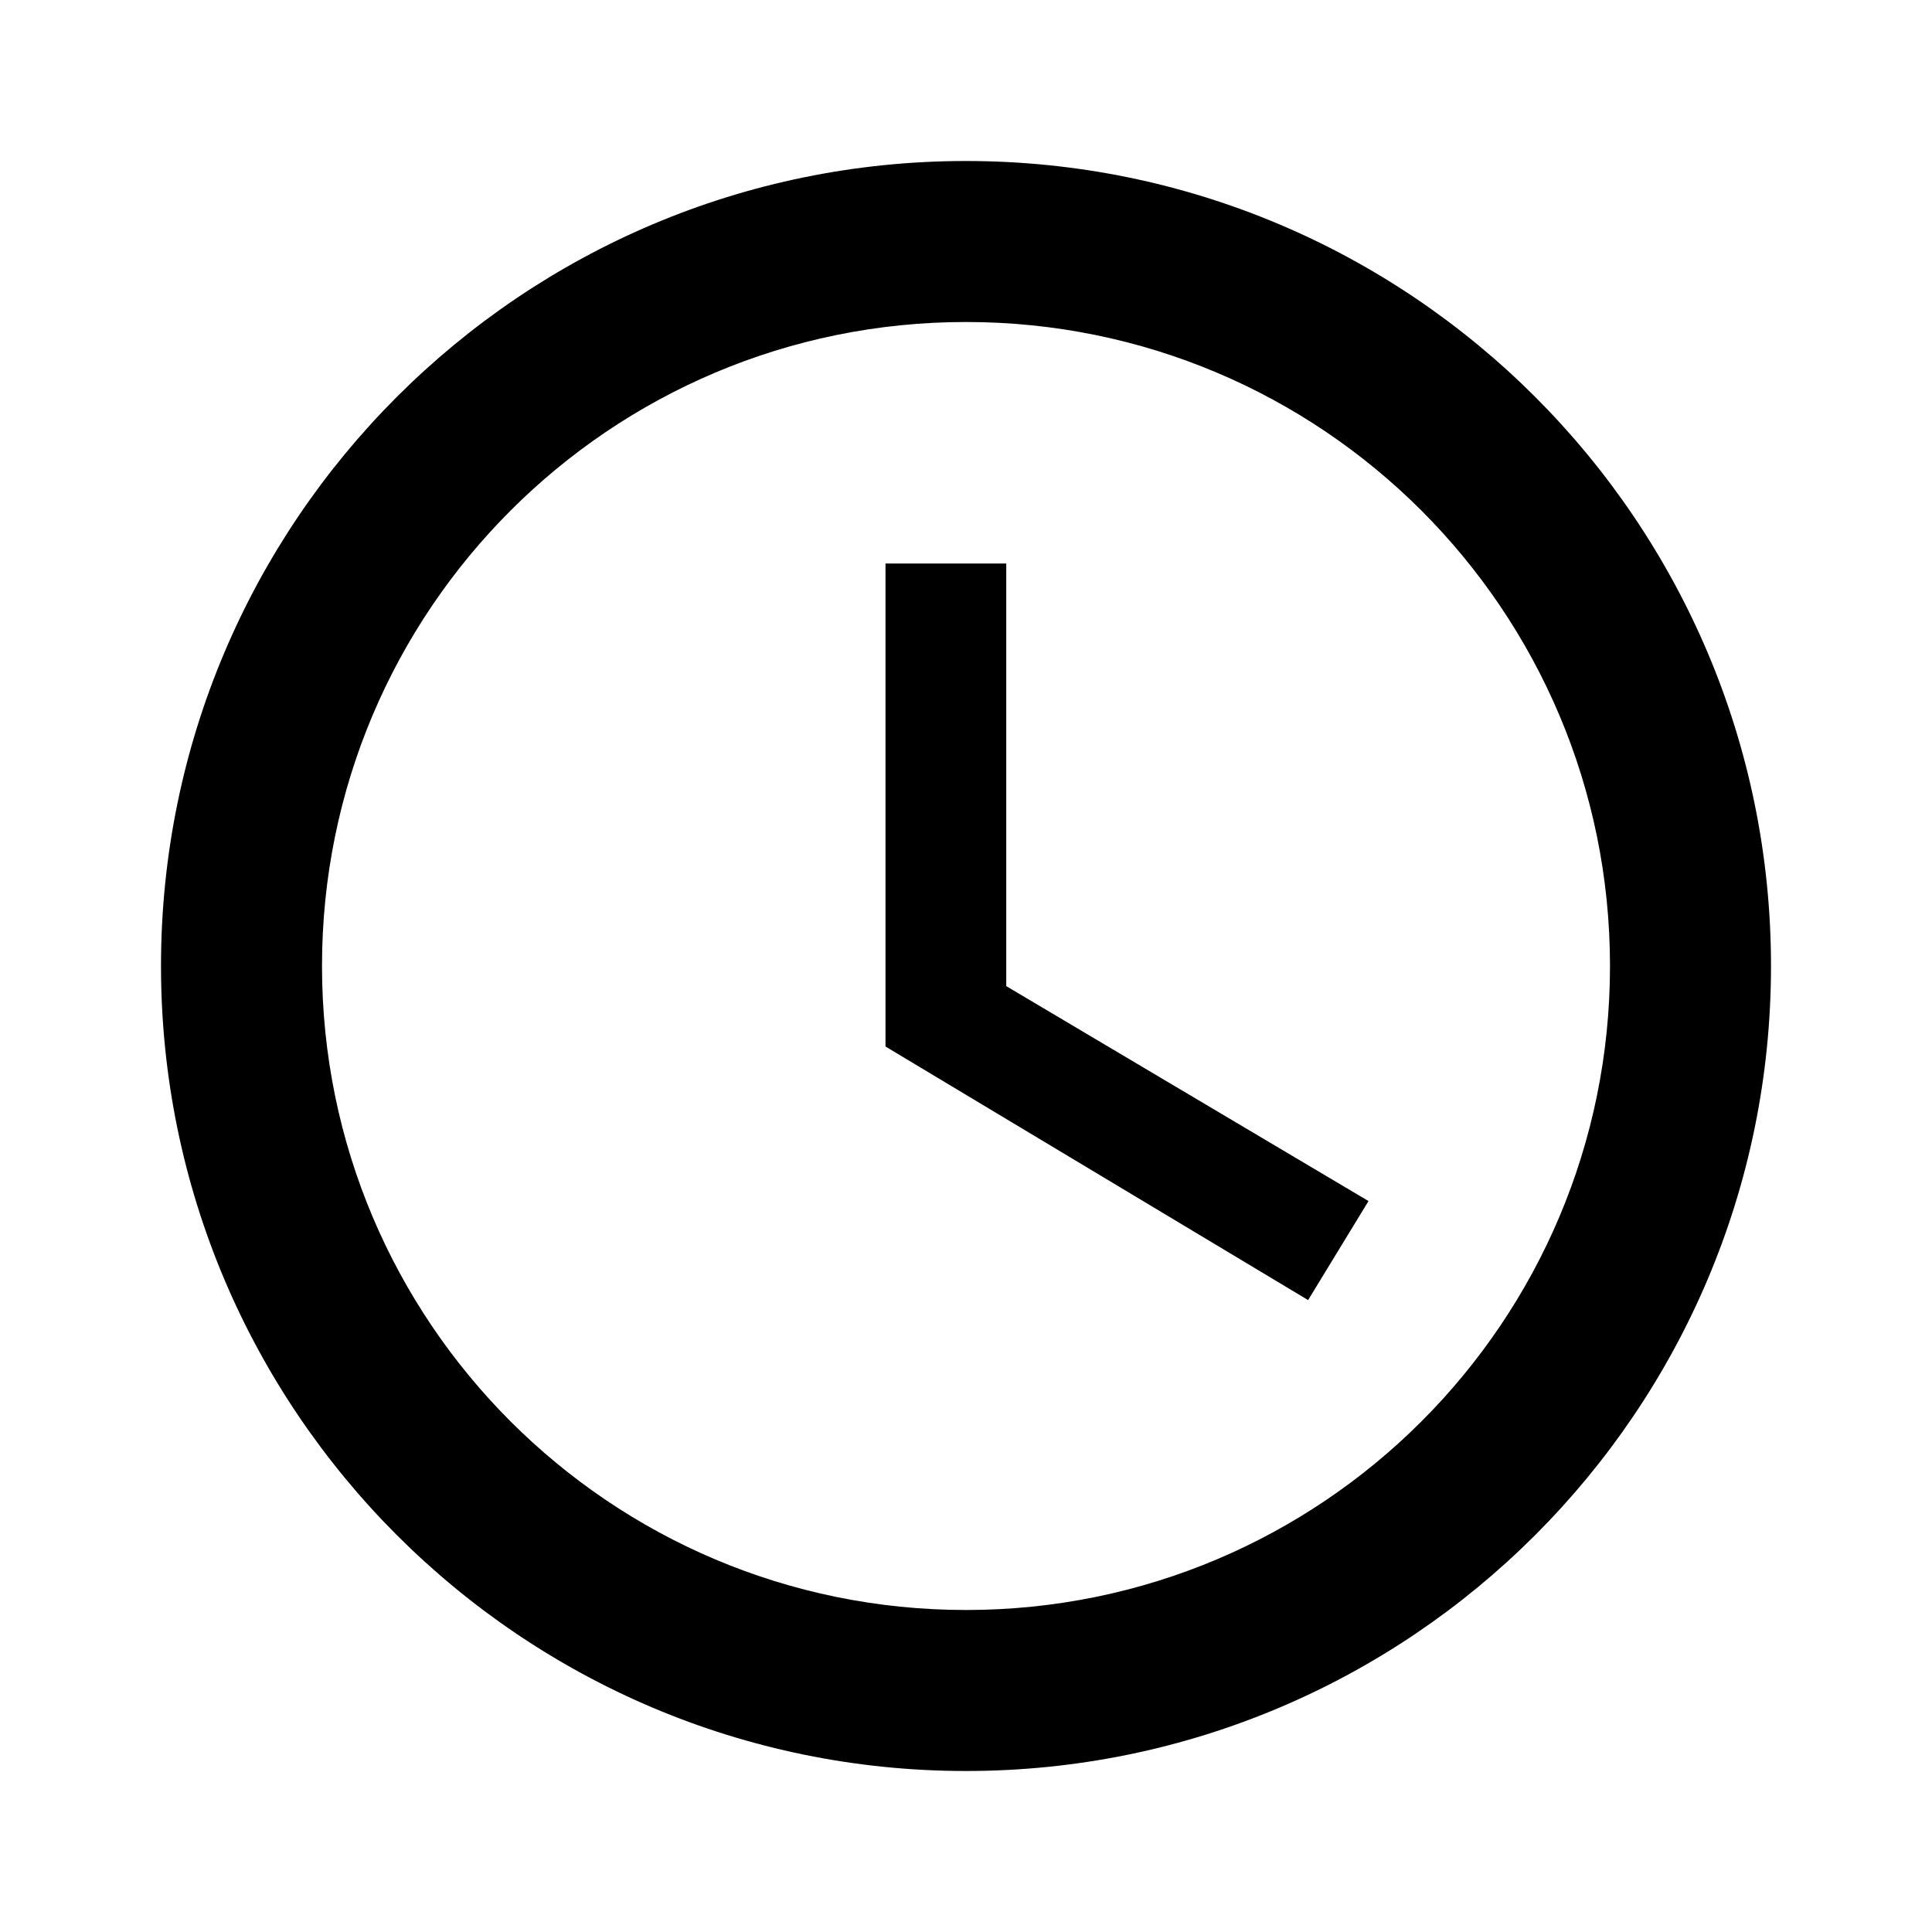
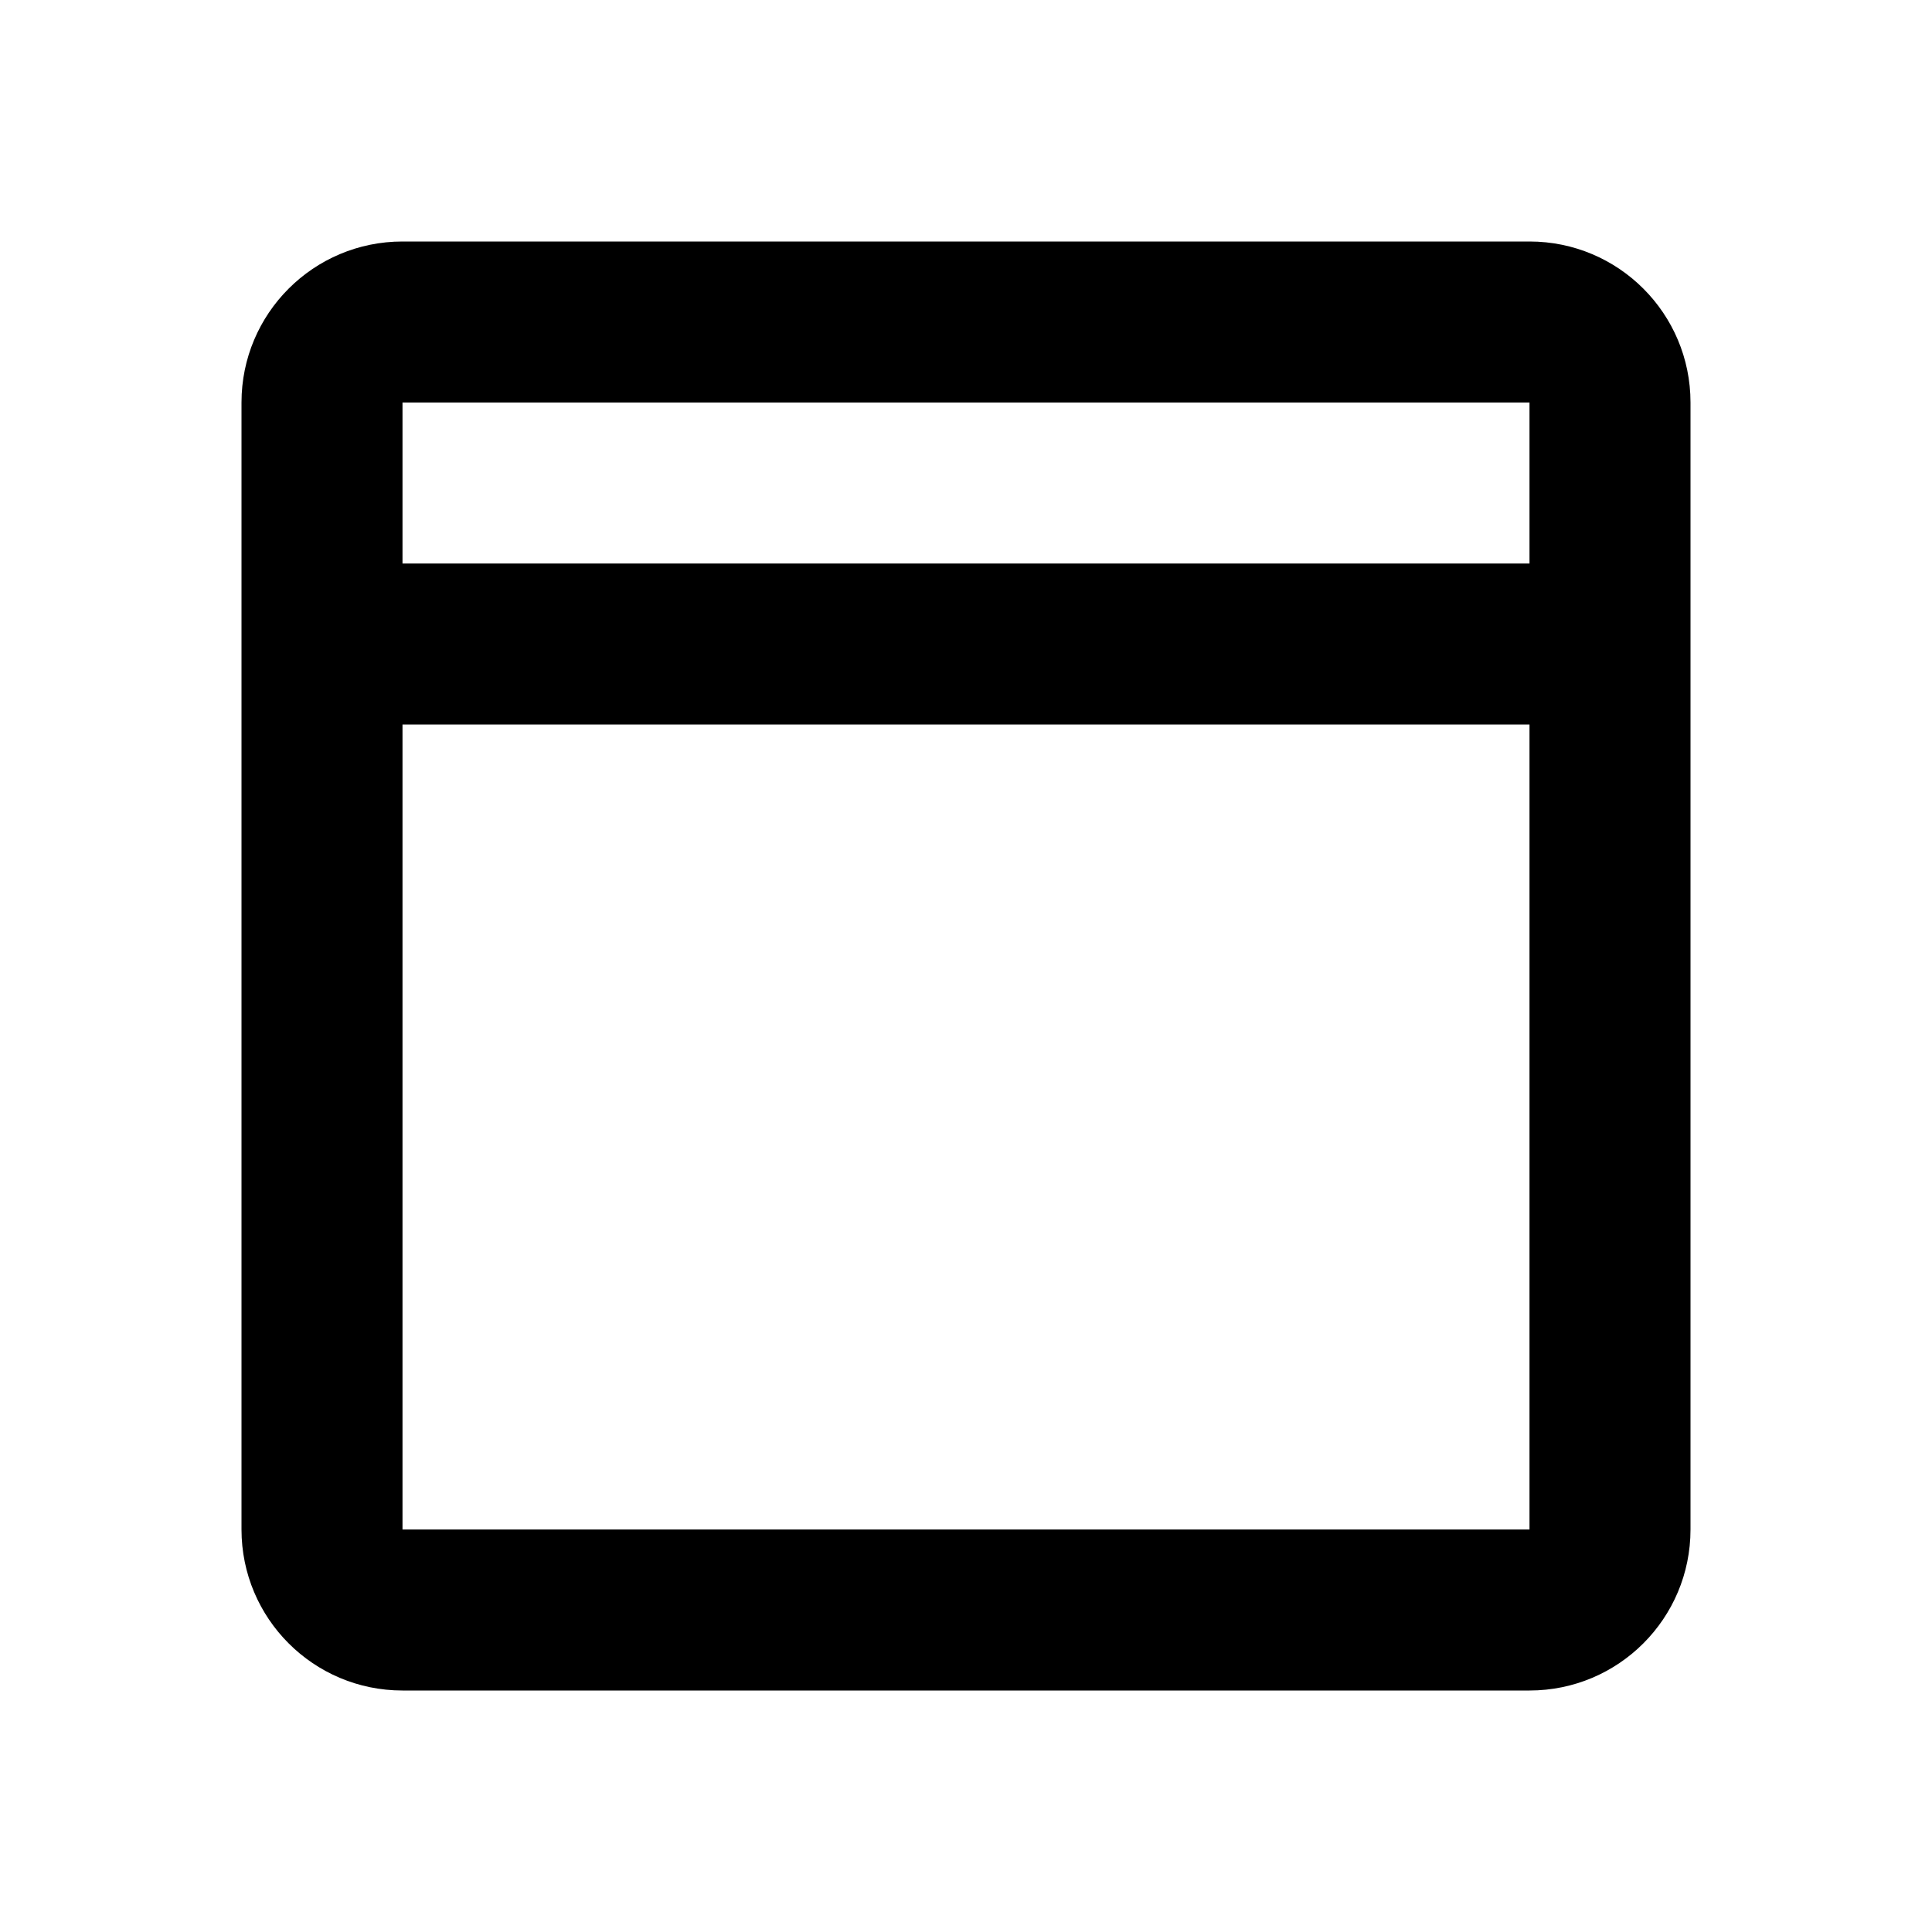
<svg xmlns="http://www.w3.org/2000/svg" viewBox="0 0 24 24">
-   <path d="M12 2C6.48 2 2 6.48 2 12s4.48 10 10 10 10-4.48 10-10S17.52 2 12 2zm0 18c-4.42 0-8-3.58-8-8s3.58-8 8-8 8 3.58 8 8-3.58 8-8 8zm.5-13H11v6l5.25 3.15.75-1.23-4.5-2.67z" fill="black" />
+   <path d="M5 3c-1.105 0-2 .895-2 2v14c0 1.105.895 2 2 2h14c1.105 0 2-.895 2-2V5c0-1.105-.895-2-2-2H5zm0 2h14v2H5V5zm0 4h14v10H5V9z" fill="black" />
</svg>
